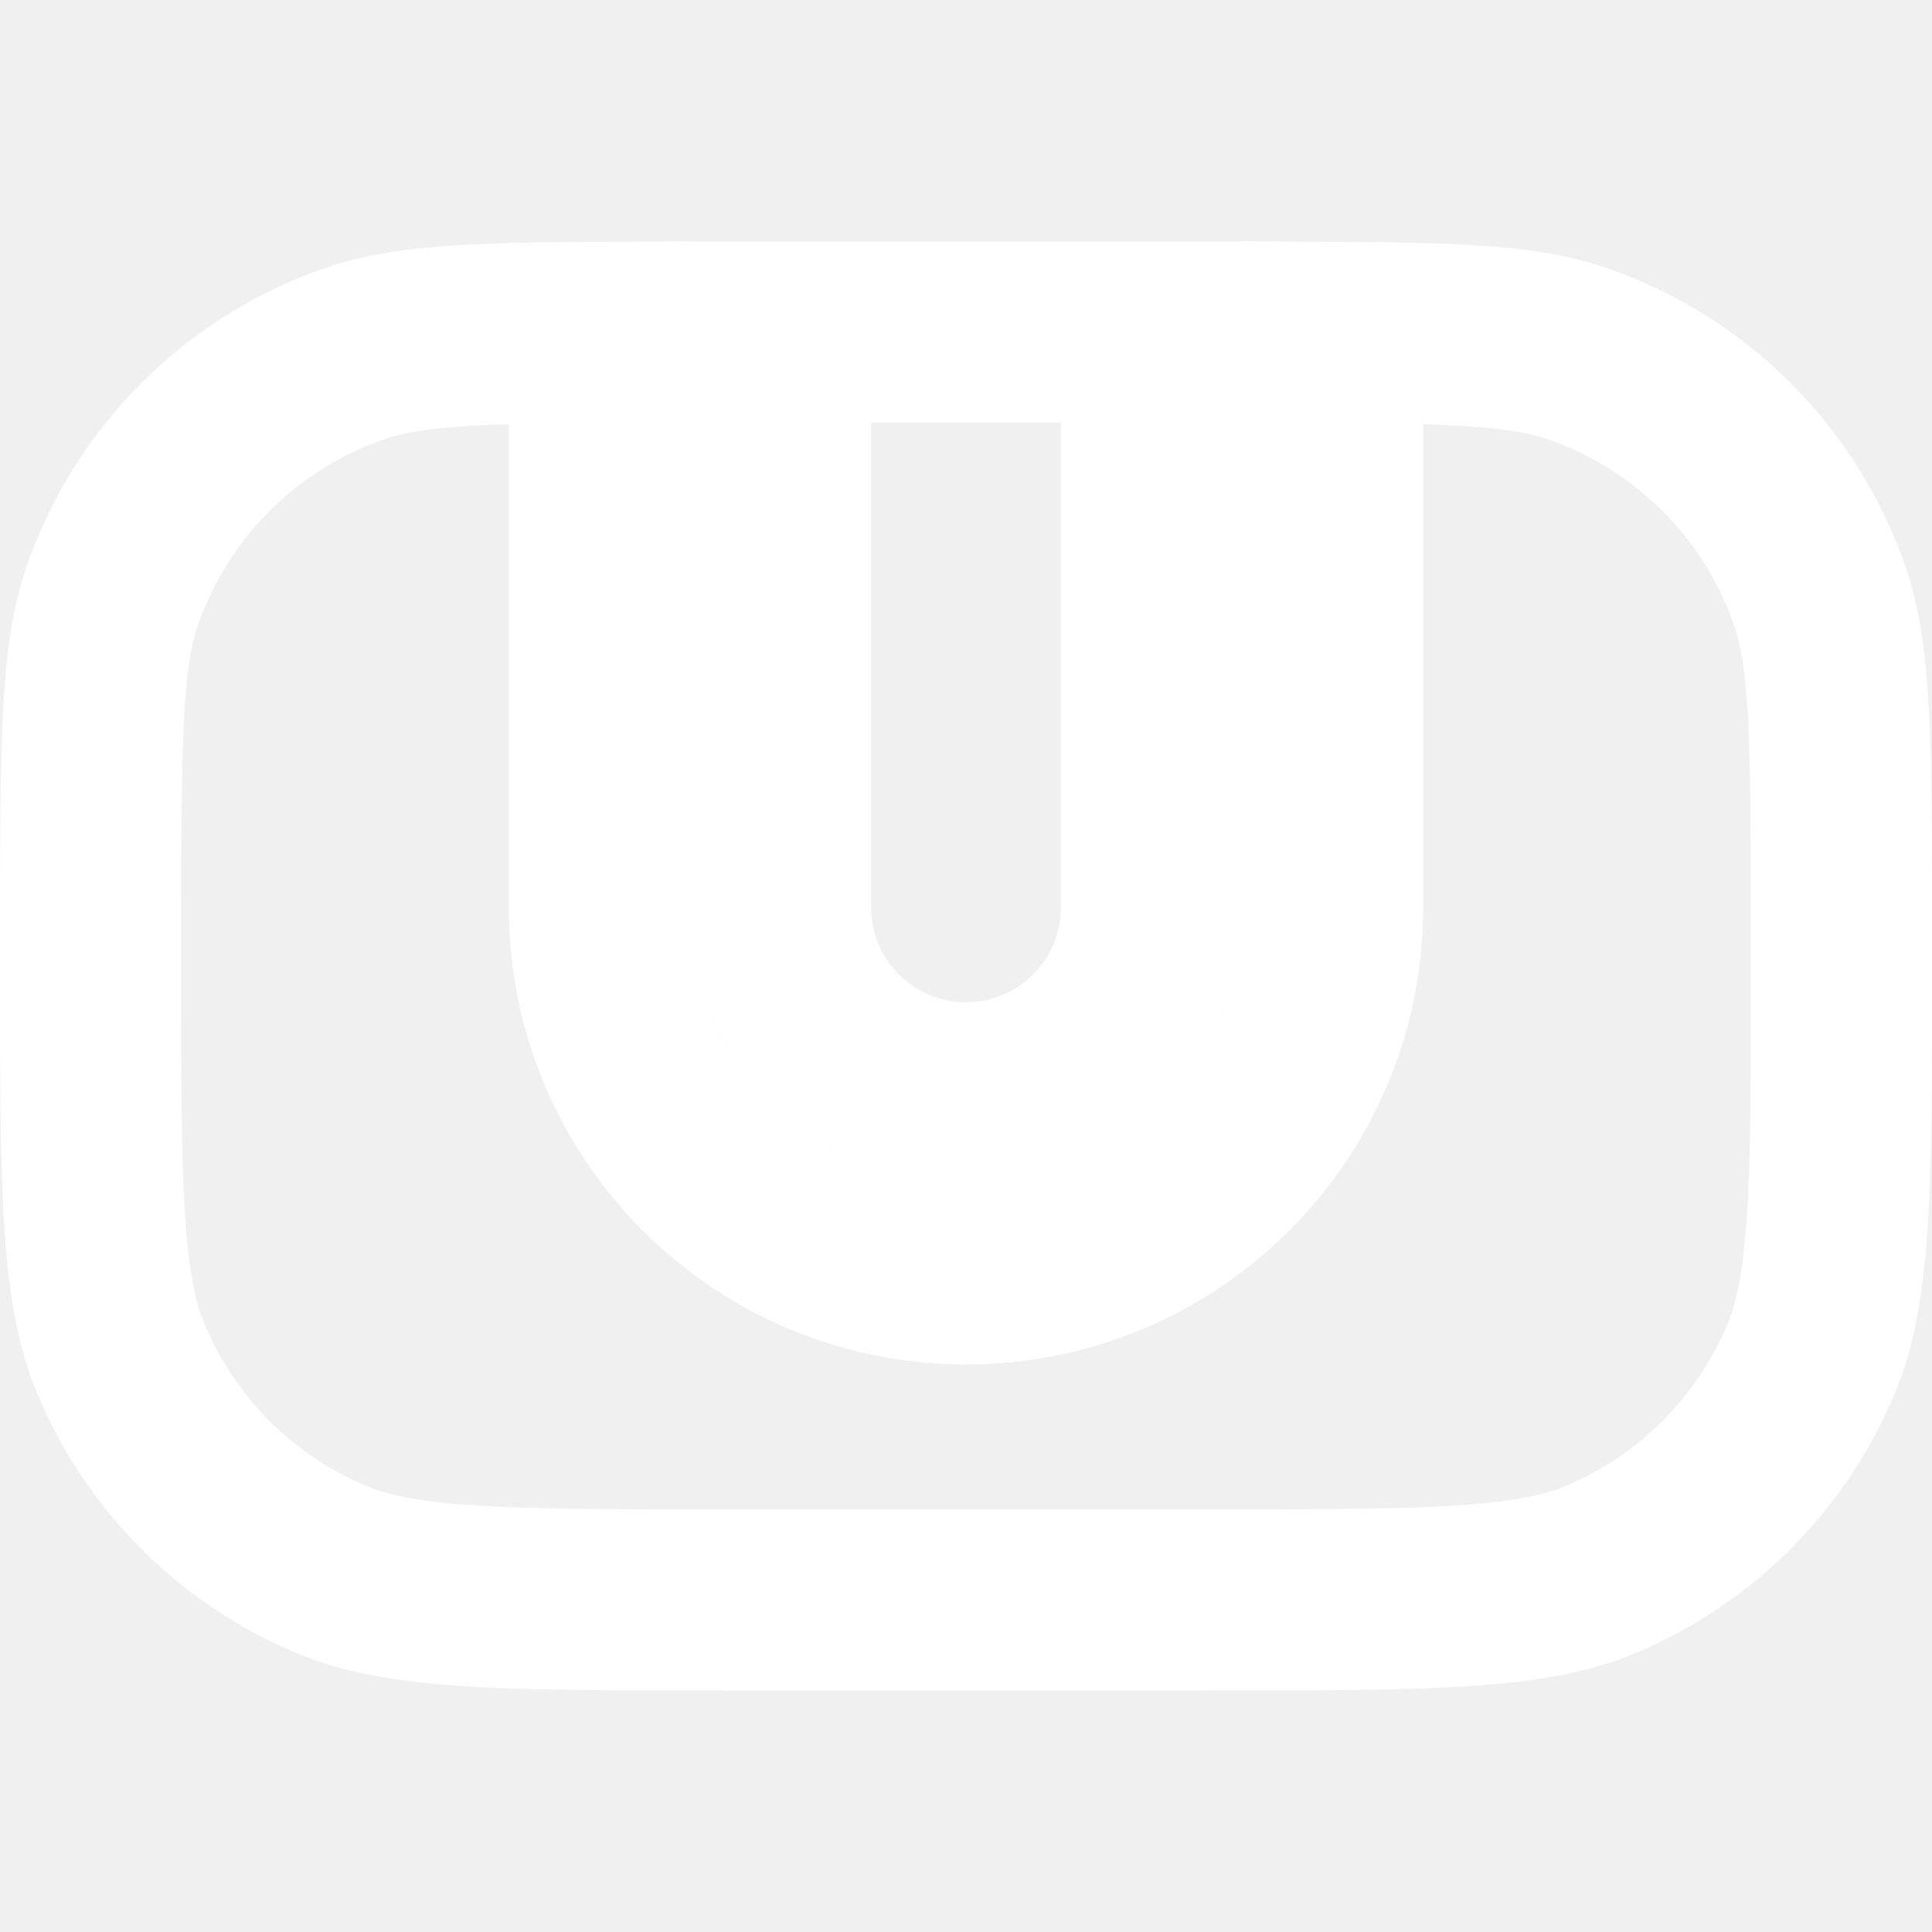
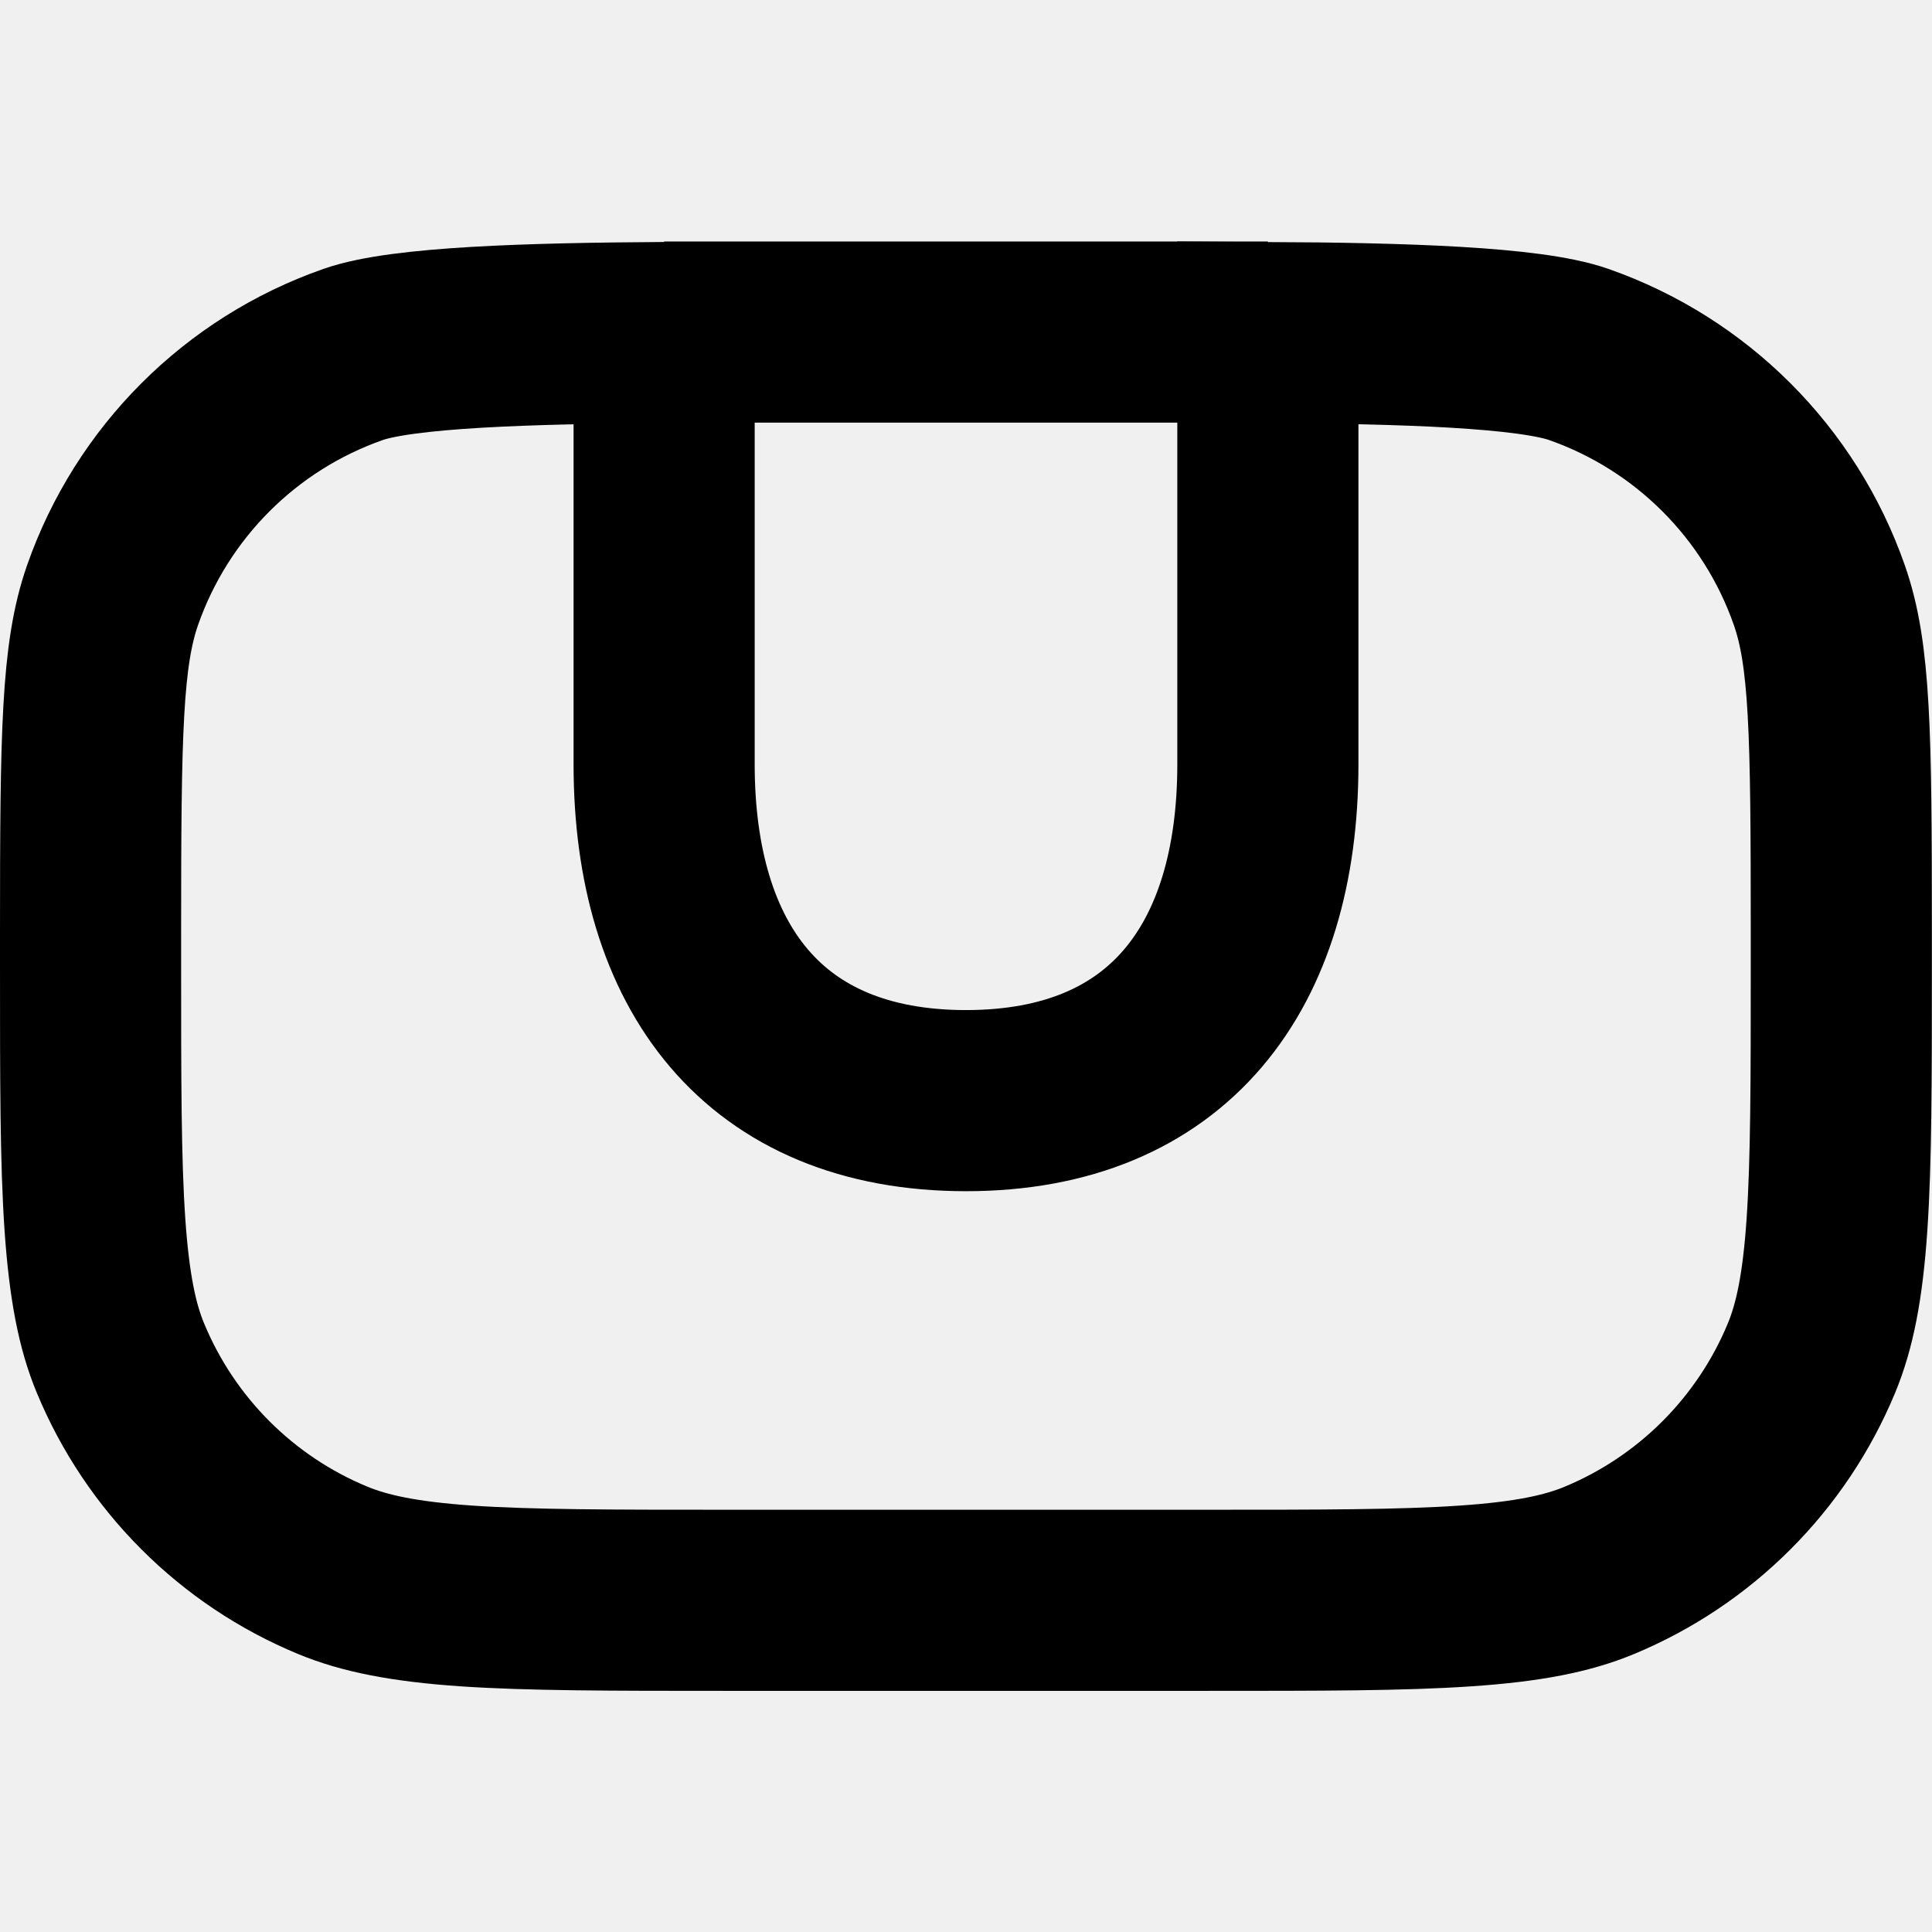
- <svg xmlns="http://www.w3.org/2000/svg" width="16" height="16" viewBox="0 0 16 16" fill="none">
-   <path d="M6.464 2.75H9.536V7.514C9.536 8.362 8.848 9.05 8 9.05C7.152 9.05 6.464 8.362 6.464 7.514V2.75ZM4.964 2.752V7.514C4.964 9.191 6.323 10.55 8 10.55C9.677 10.55 11.036 9.191 11.036 7.514V2.752C12.153 2.758 12.665 2.789 13.073 2.932C14.007 3.259 14.741 3.993 15.068 4.927C15.239 5.417 15.25 6.056 15.25 7.714V8C15.25 8.942 15.25 9.611 15.214 10.138C15.178 10.657 15.111 10.983 15.003 11.244C14.673 12.04 14.04 12.673 13.244 13.003C12.983 13.111 12.657 13.178 12.138 13.214C11.611 13.25 10.942 13.25 10 13.25H6C5.058 13.25 4.389 13.25 3.862 13.214C3.343 13.178 3.017 13.111 2.756 13.003C1.96 12.673 1.327 12.04 0.997 11.244C0.889 10.983 0.822 10.657 0.786 10.138C0.75 9.611 0.75 8.942 0.75 8V7.714C0.75 6.056 0.761 5.417 0.932 4.927C1.259 3.993 1.993 3.259 2.927 2.932C3.335 2.789 3.846 2.758 4.964 2.752Z" stroke="white" stroke-width="1.5" />
+ <svg xmlns="http://www.w3.org/2000/svg" width="16" height="16" viewBox="0 0 16 16" fill="none" version="1.1" id="svg1">
+   <defs id="defs1" />
+   <path d="m 5.5,2.754 v 3.575 c 0,1.677 0.823,2.786 2.5,2.786 1.677,0 2.5,-1.109 2.5,-2.786 v -3.575 c 1.118,0.006 2.164,0.038 2.573,0.181 0.934,0.327 1.668,1.061 1.994,1.994 0.172,0.491 0.182,1.129 0.182,2.788 v 0.286 c 0,0.942 -4e-4,1.611 -0.036,2.138 -0.035,0.52 -0.103,0.845 -0.211,1.106 -0.33,0.796 -0.963,1.429 -1.759,1.759 -0.261,0.108 -0.587,0.176 -1.106,0.211 -0.526,0.036 -1.196,0.036 -2.138,0.036 H 6 c -0.942,0 -1.611,-4e-4 -2.138,-0.036 C 3.343,13.181 3.017,13.113 2.756,13.005 1.96,12.676 1.327,12.043 0.997,11.246 0.889,10.986 0.822,10.66 0.786,10.14 0.75,9.614 0.75,8.945 0.75,8.003 v -0.286 c 0,-1.659 0.011,-2.297 0.182,-2.788 0.327,-0.934 1.061,-1.668 1.994,-1.994 0.409,-0.143 1.456,-0.174 2.573,-0.181 z" stroke="white" stroke-width="1.5" id="path1" style="stroke:#000000;stroke-opacity:1" />
+   <path style="fill:#000000;stroke:#000000;stroke-width:1.5;stroke-dasharray:none;stroke-opacity:1" d="m 5.5,2.75 h 5" id="path2" />
</svg>
